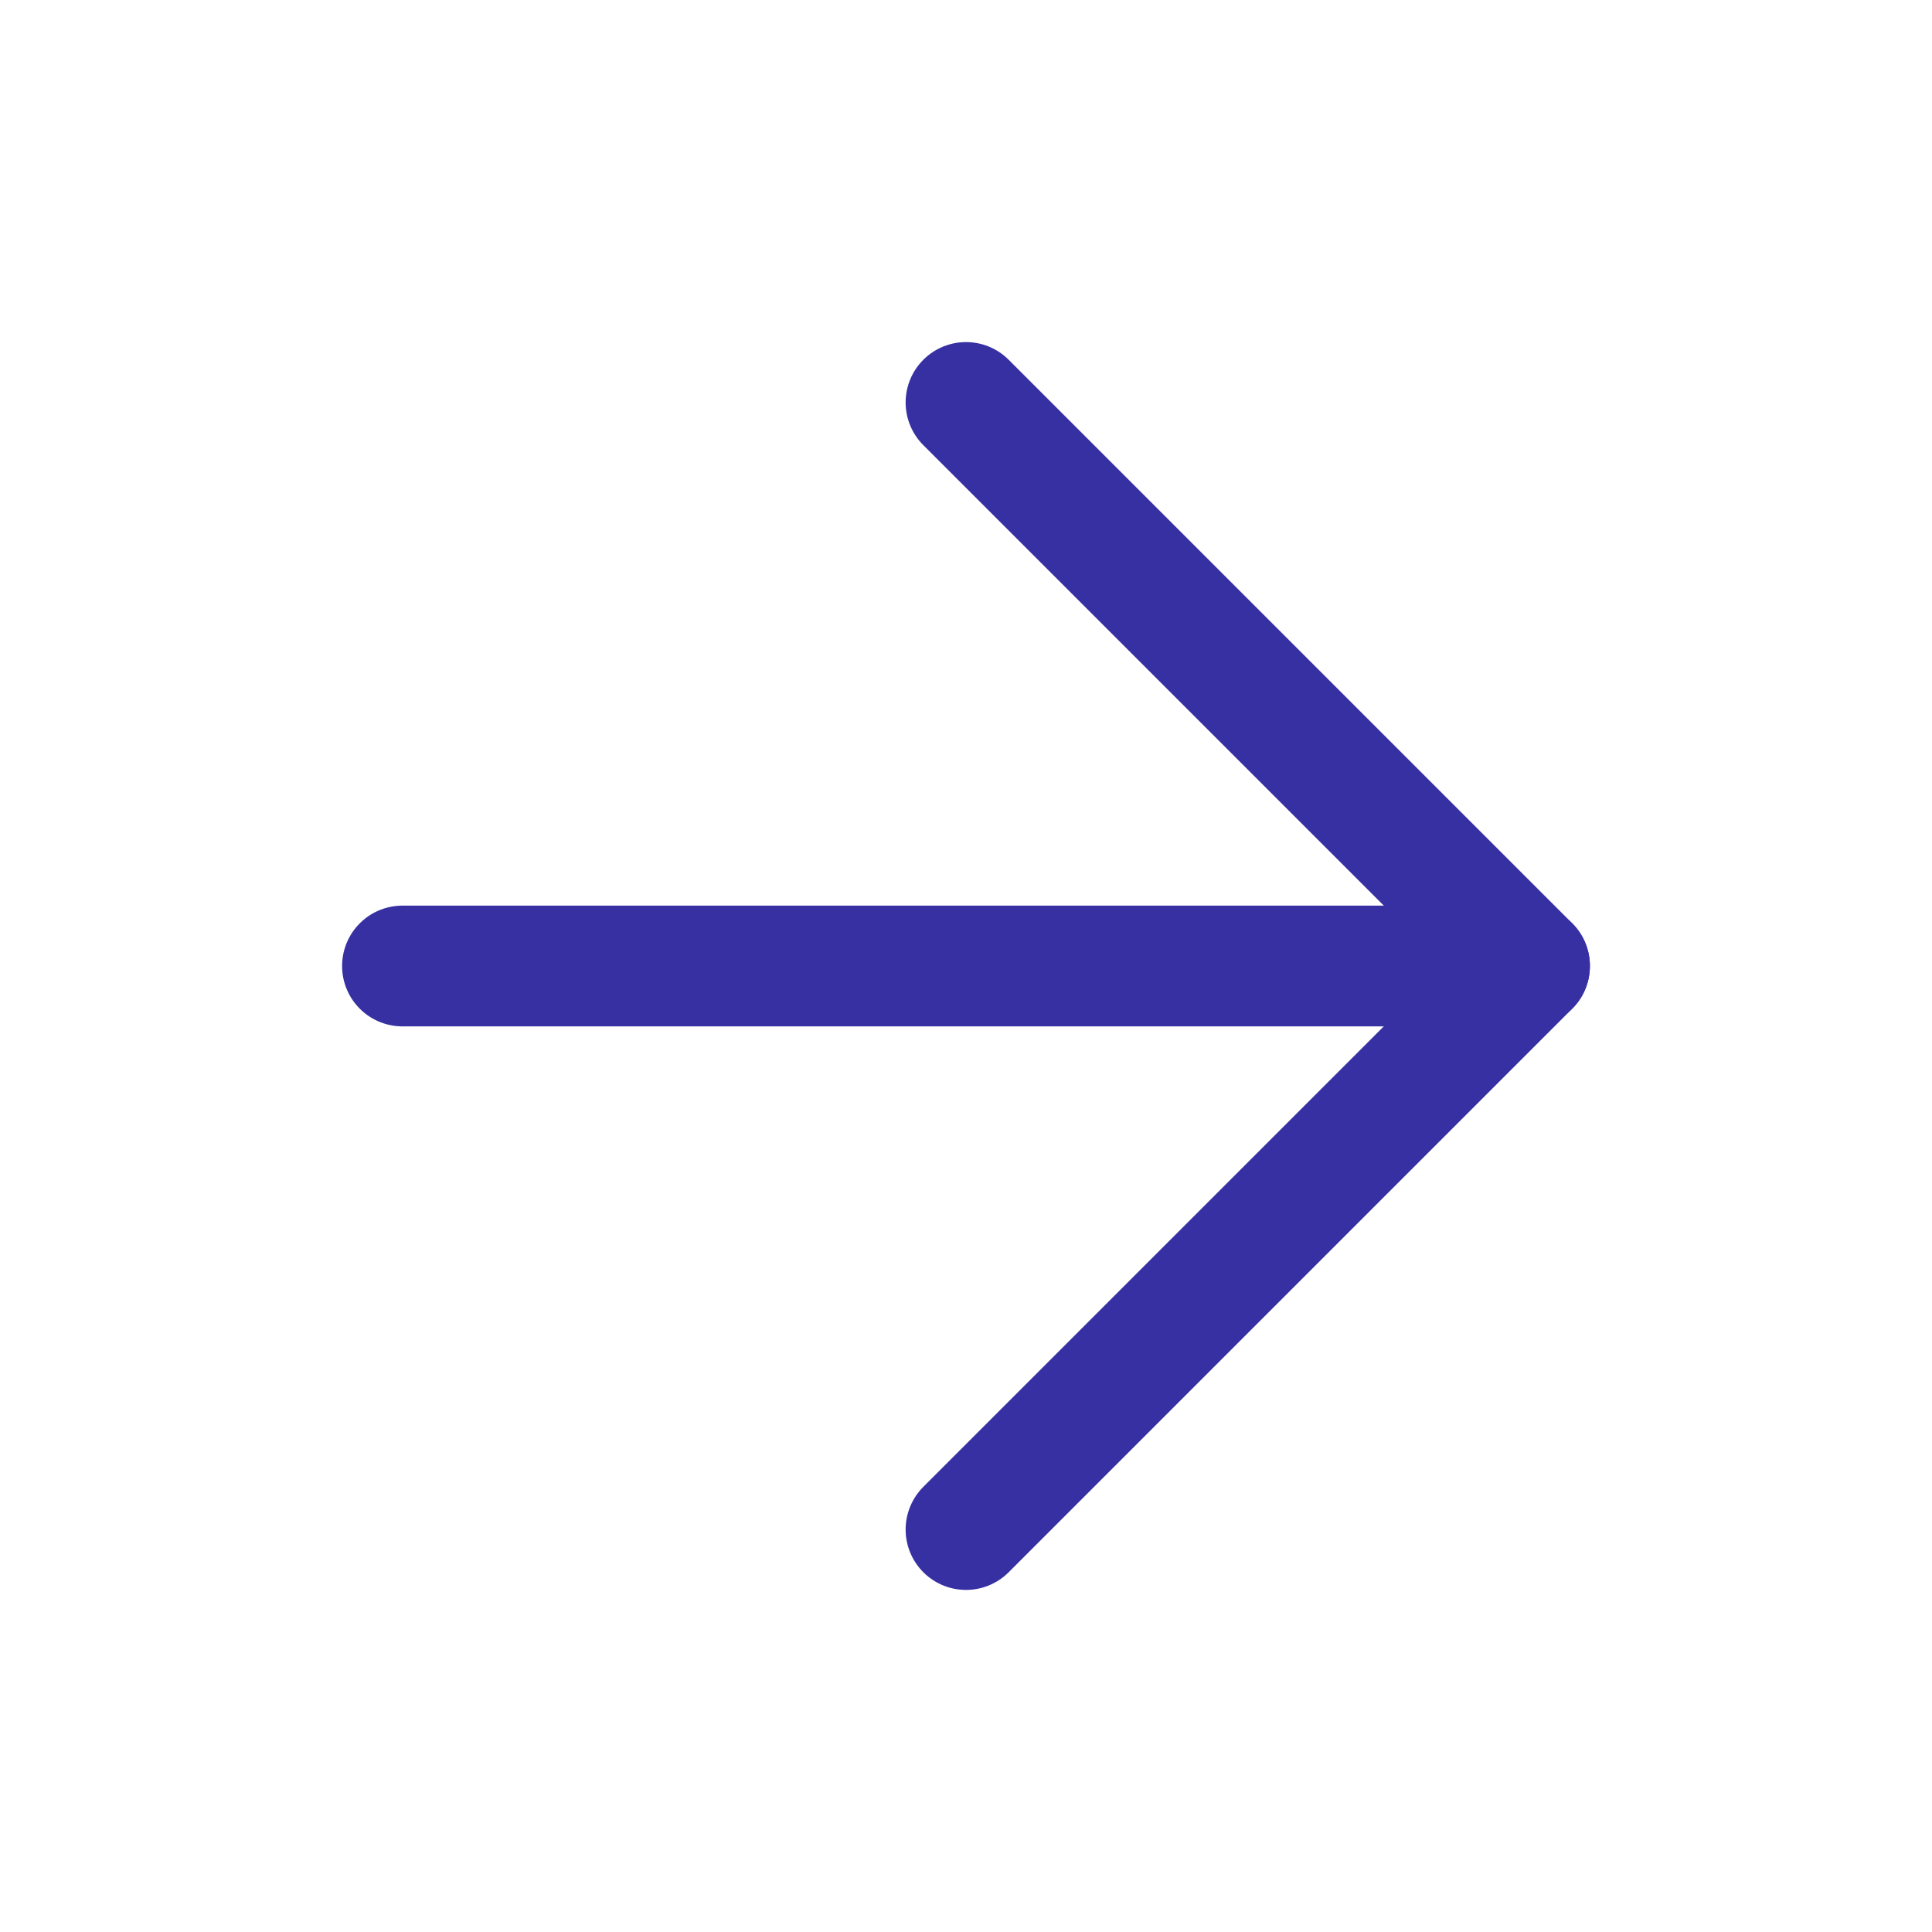
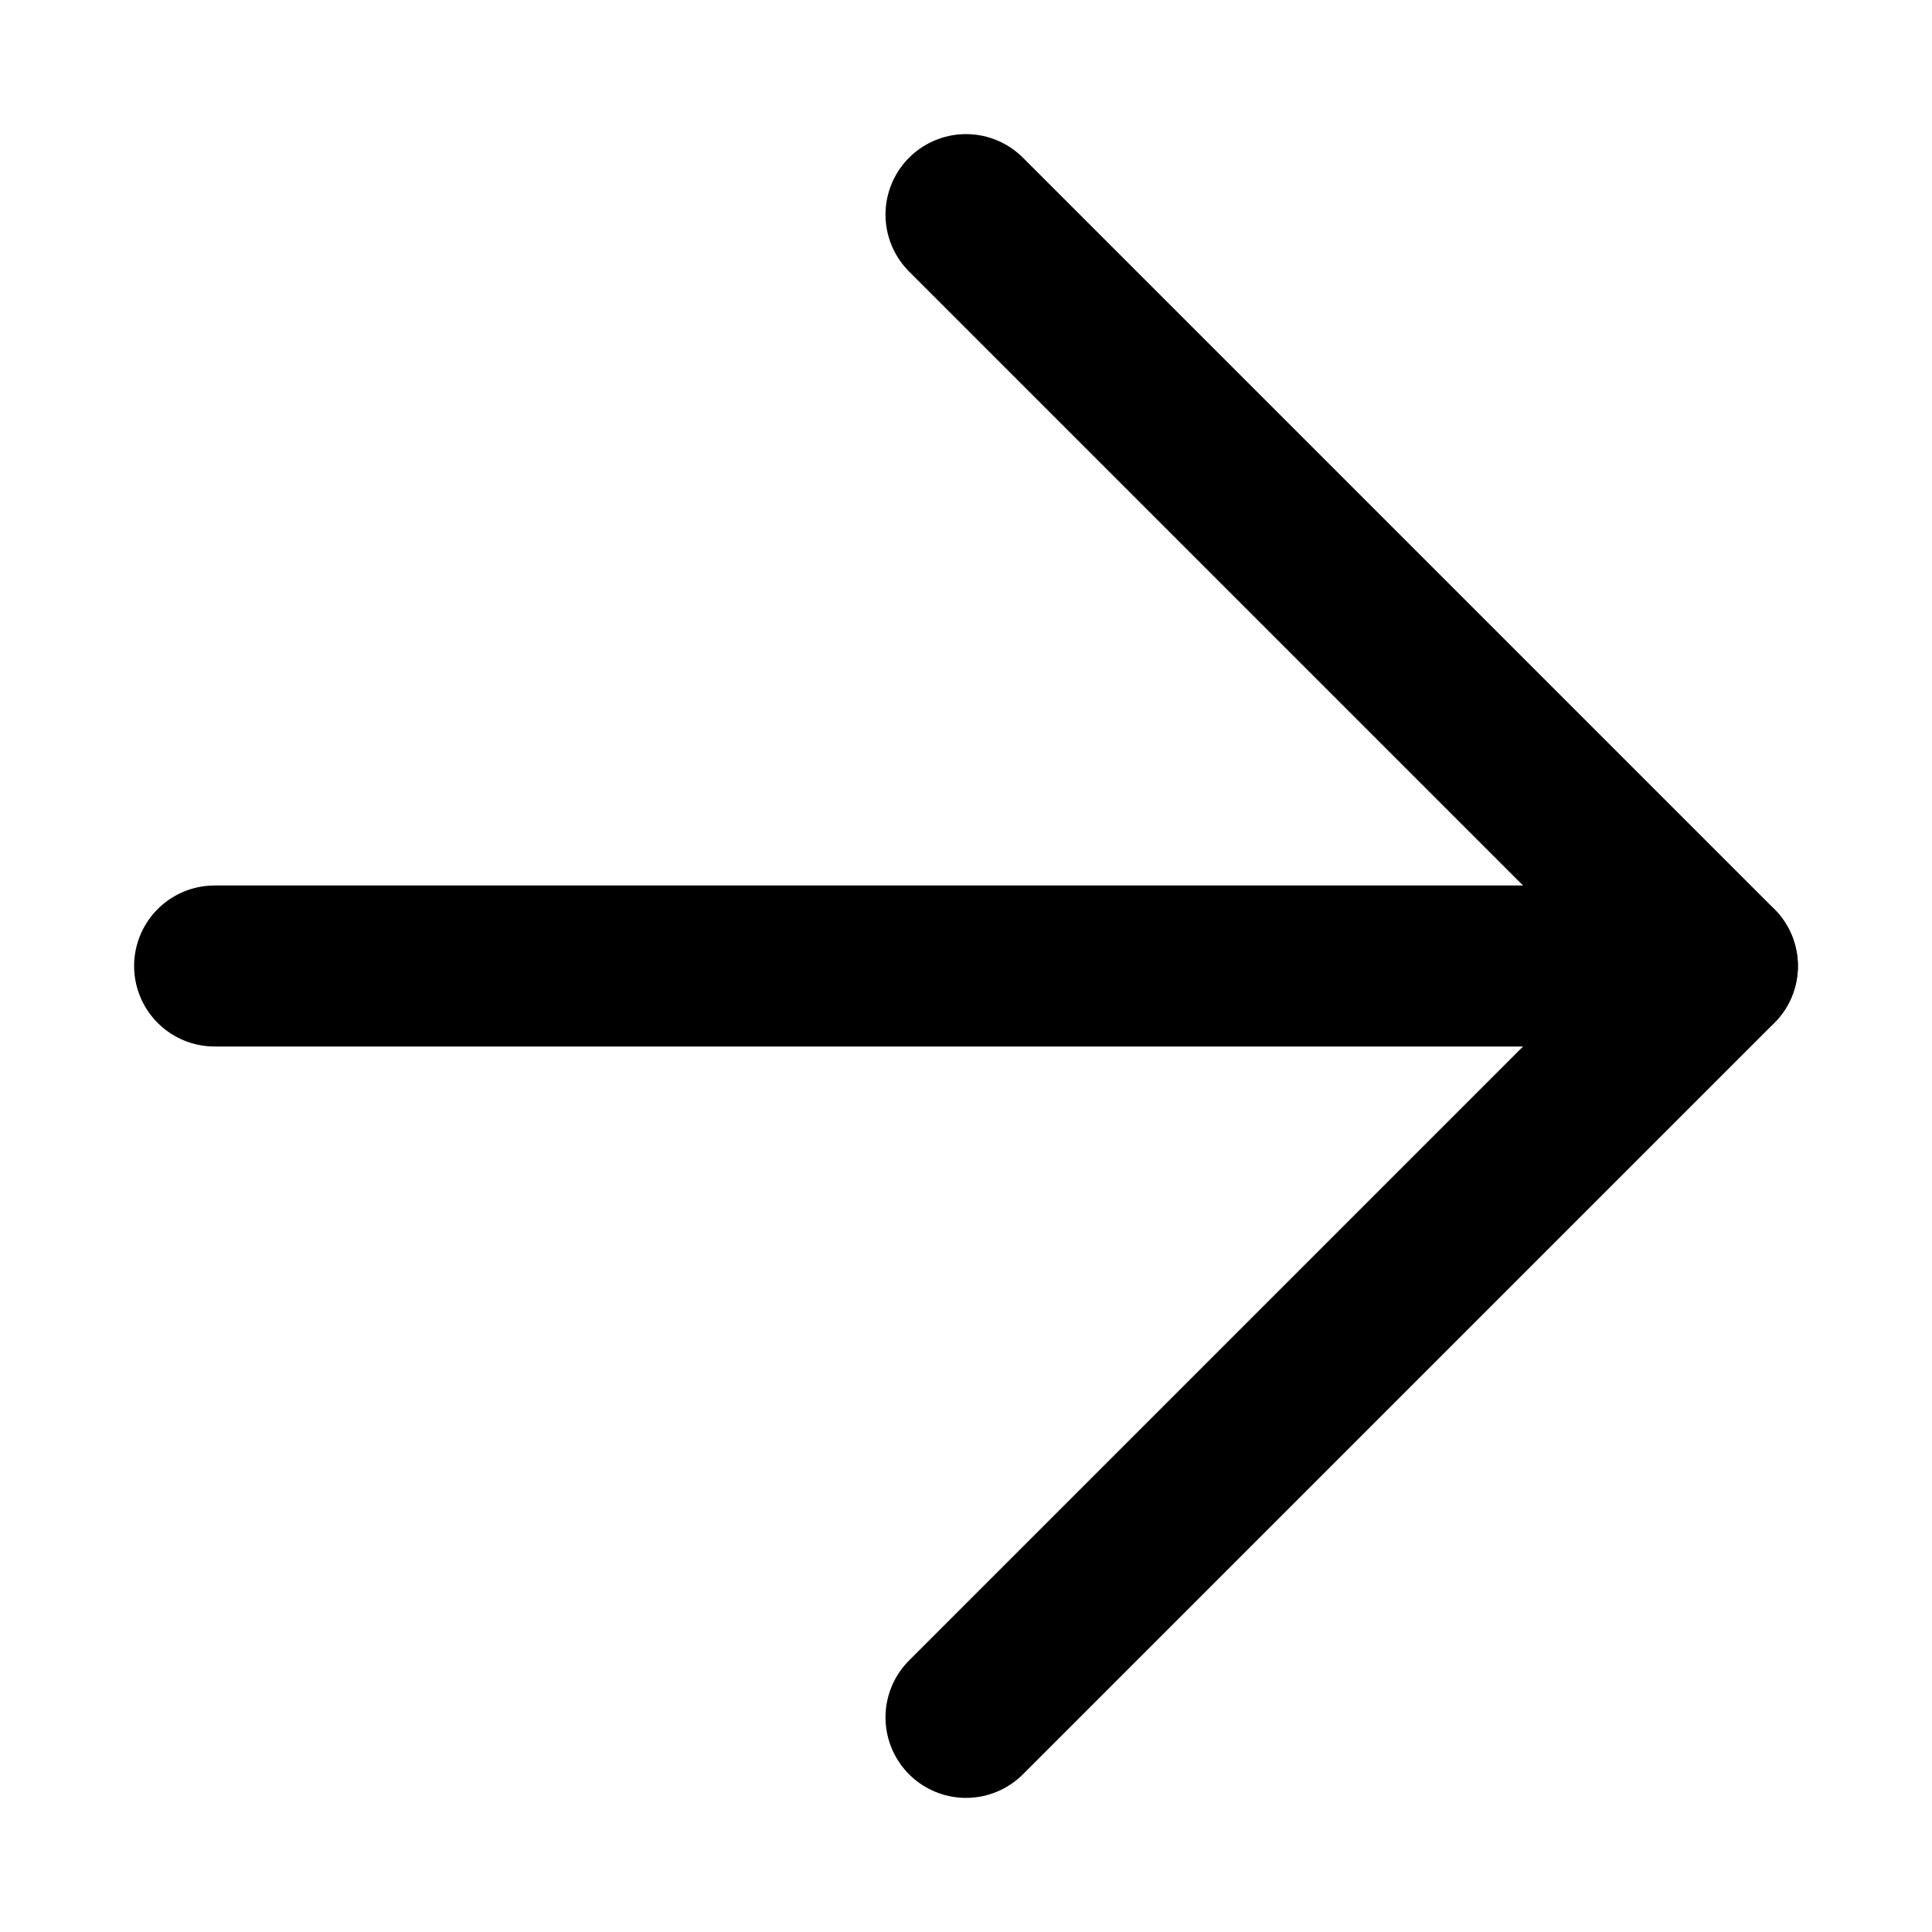
- <svg xmlns="http://www.w3.org/2000/svg" width="16" height="16" viewBox="0 0 16 16" fill="none">
-   <path d="M3.333 8H12.667" stroke="#3730A3" stroke-linecap="round" stroke-linejoin="round" />
-   <path d="M8 3.333L12.667 8L8 12.667" stroke="#3730A3" stroke-linecap="round" stroke-linejoin="round" />
+ <svg xmlns="http://www.w3.org/2000/svg" width="18" height="18" viewBox="0 0 12 12" fill="none">
+   <path d="M1.333 6H10.667" stroke="currentColor" stroke-linecap="round" stroke-linejoin="round" />
+   <path d="M6 1.333L10.667 6L6 10.667" stroke="currentColor" stroke-linecap="round" stroke-linejoin="round" />
</svg>
